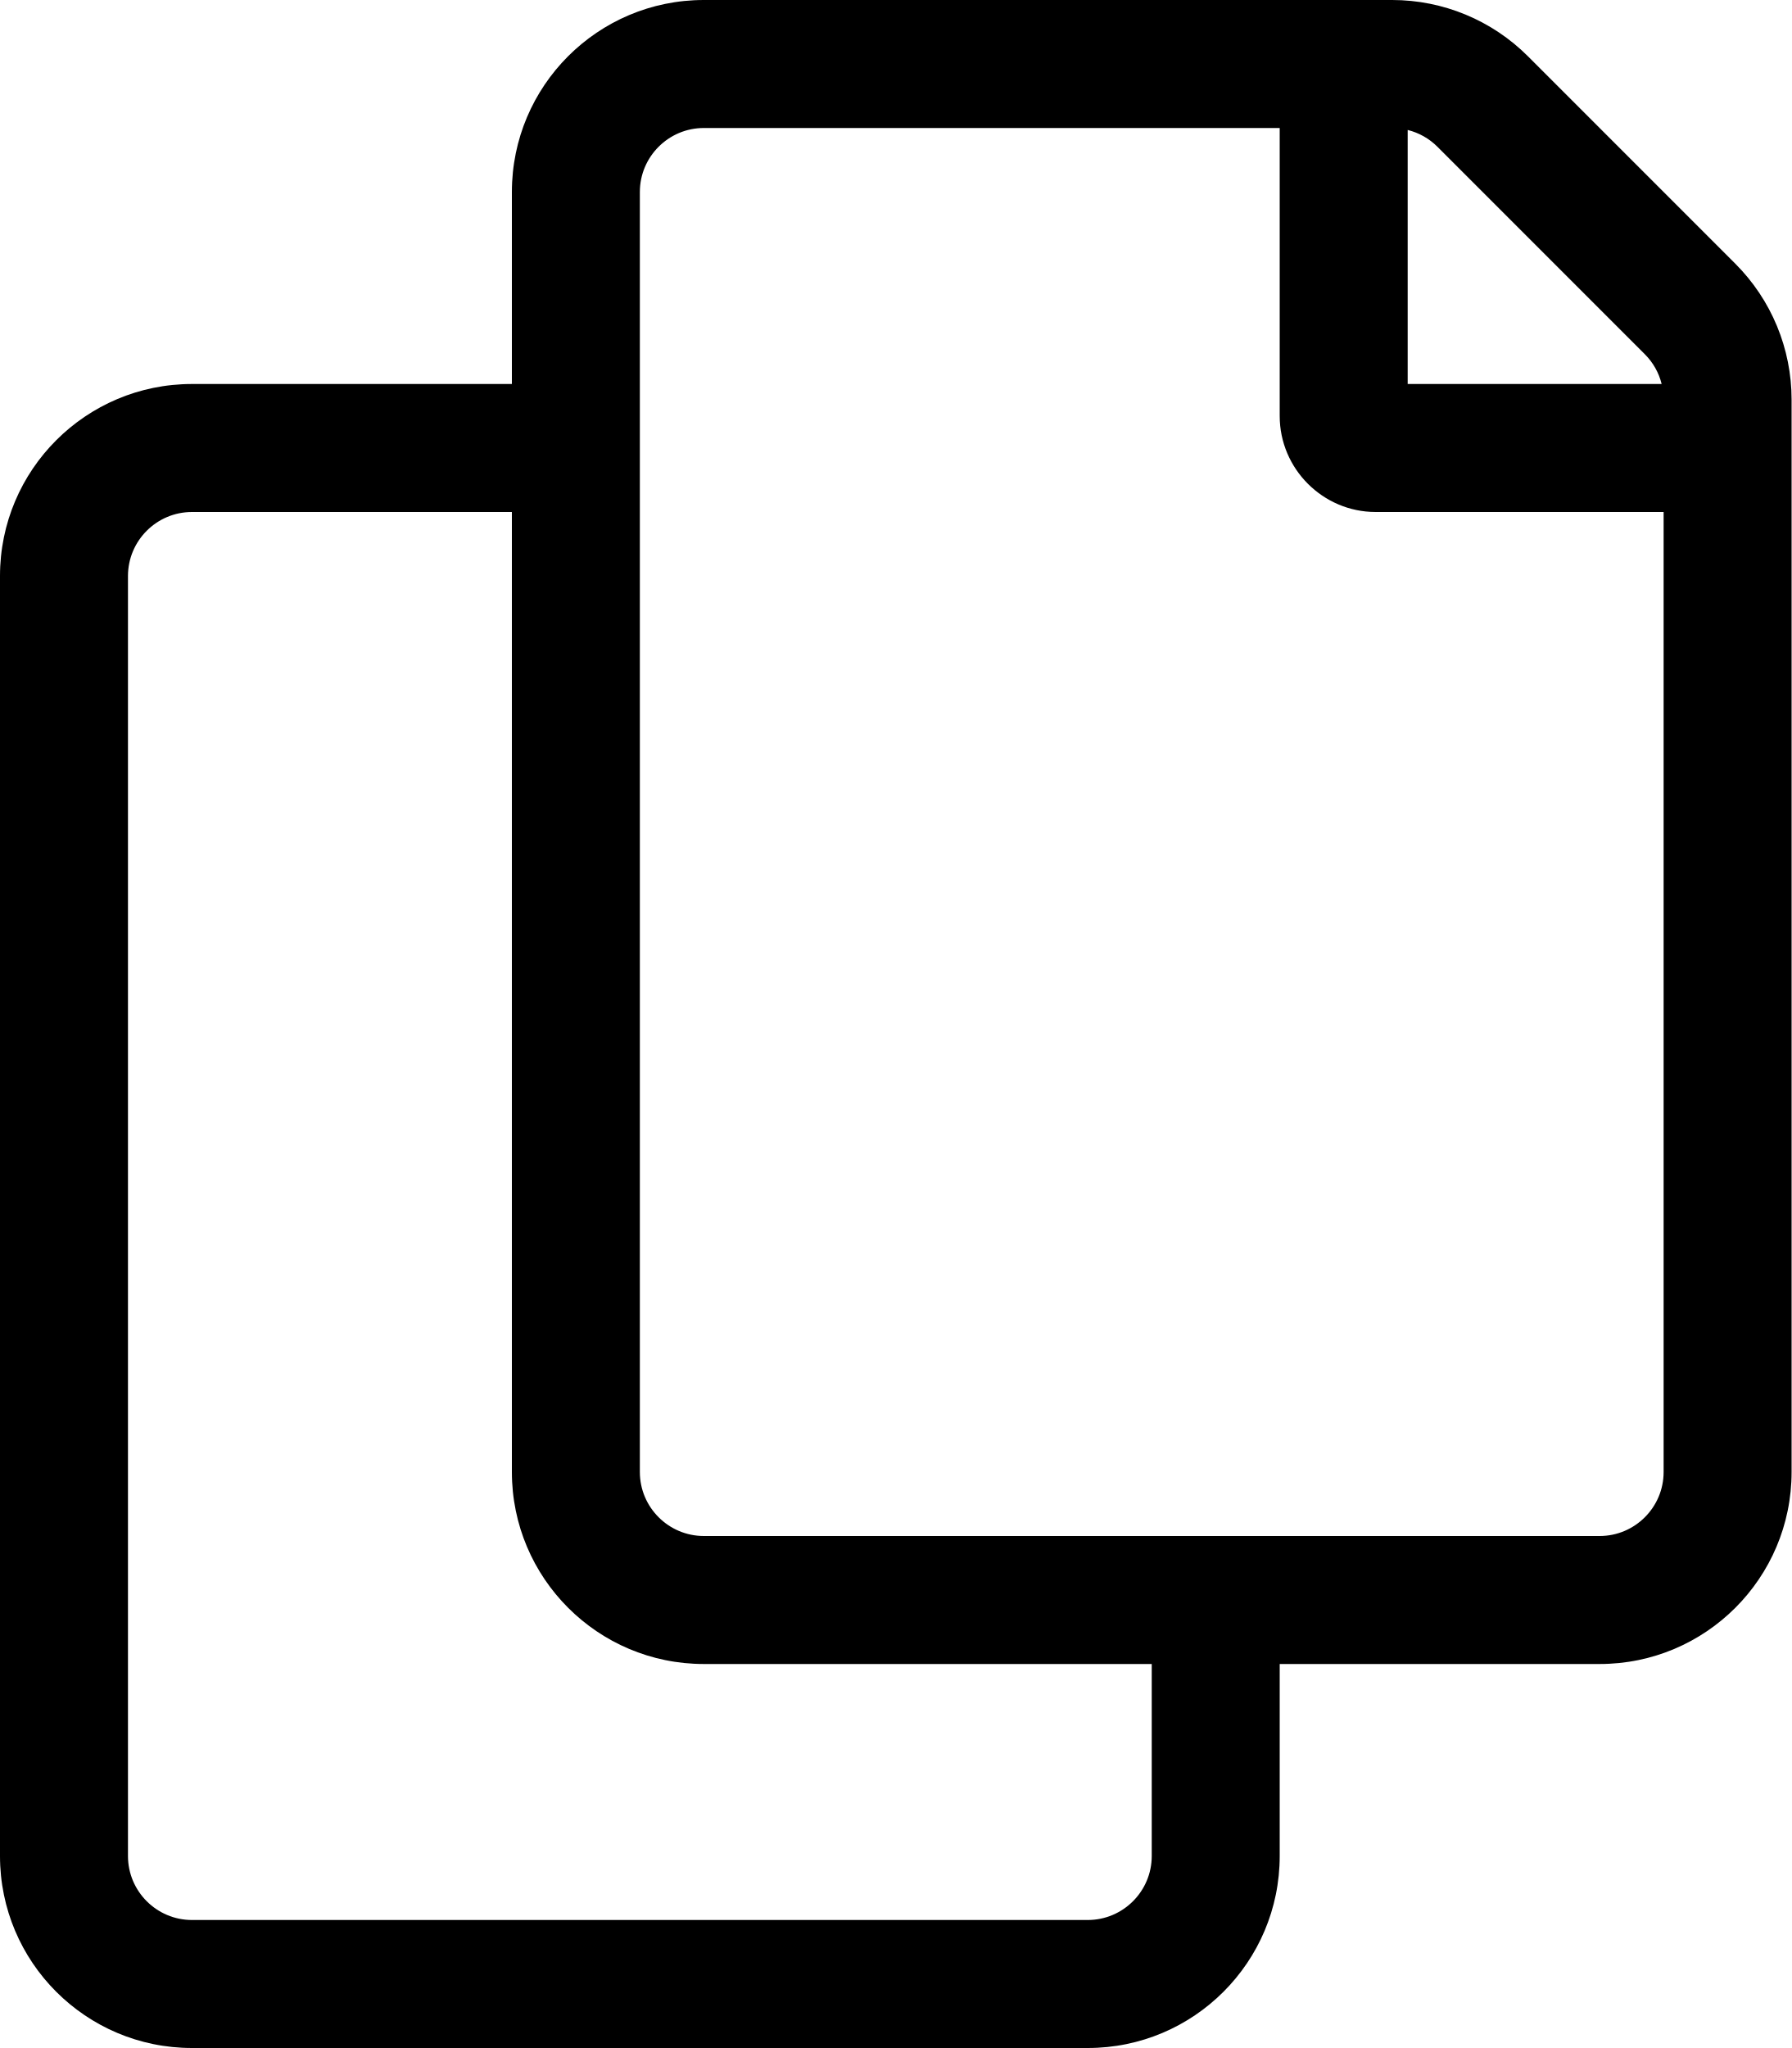
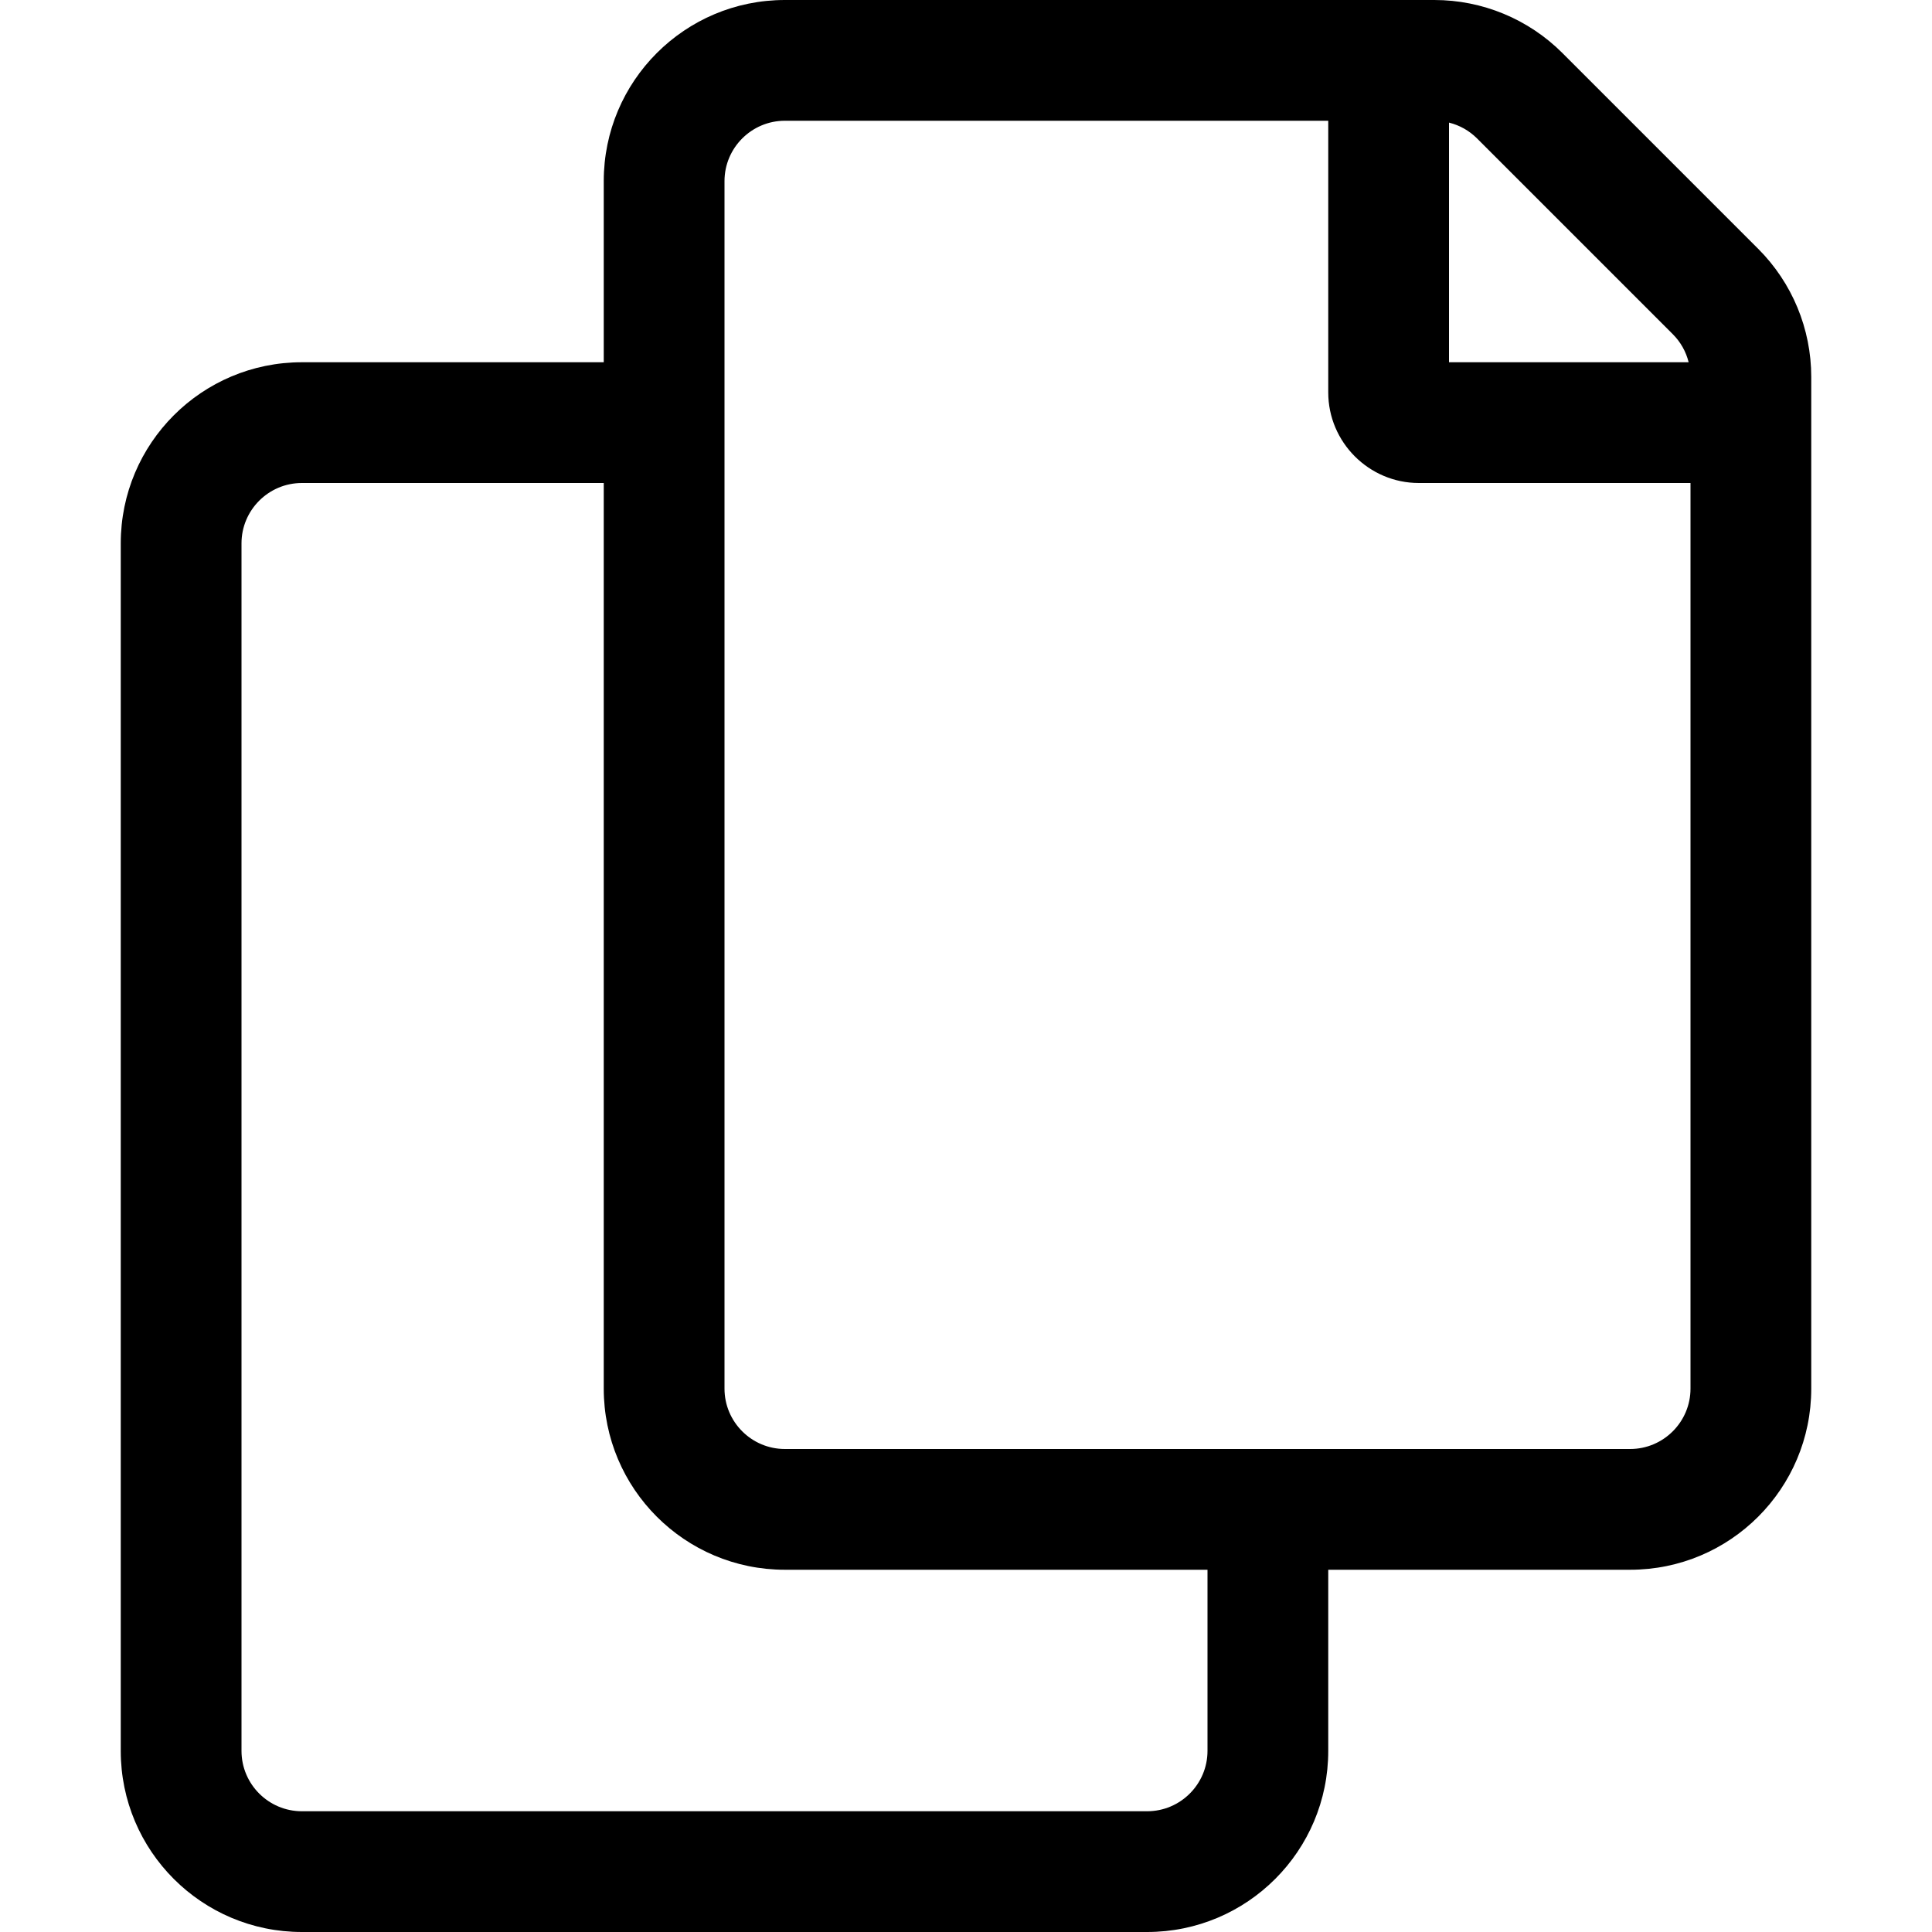
- <svg xmlns="http://www.w3.org/2000/svg" viewBox="0 0 448 512">
-   <path d="M433.941 65.941l-51.882-51.882A48 48 0 0 0 348.118 0H176c-26.51 0-48 21.49-48 48v48H48c-26.51 0-48 21.49-48 48v320c0 26.51 21.49 48 48 48h224c26.51 0 48-21.49 48-48v-48h80c26.51 0 48-21.49 48-48V99.882a48 48 0 0 0-14.059-33.941zM352 32.491a15.88 15.88 0 0 1 7.431 4.195l51.882 51.883A15.885 15.885 0 0 1 415.508 96H352V32.491zM288 464c0 8.822-7.178 16-16 16H48c-8.822 0-16-7.178-16-16V144c0-8.822 7.178-16 16-16h80v240c0 26.51 21.49 48 48 48h112v48zm128-96c0 8.822-7.178 16-16 16H176c-8.822 0-16-7.178-16-16V48c0-8.822 7.178-16 16-16h144v72c0 13.2 10.8 24 24 24h72v240z" />
+ <svg xmlns="http://www.w3.org/2000/svg" viewBox="0 0 512 512">
+   <path transform="translate(32)" d="M433.941 65.941l-51.882-51.882A48 48 0 0 0 348.118 0H176c-26.51 0-48 21.49-48 48v48H48c-26.51 0-48 21.49-48 48v320c0 26.51 21.49 48 48 48h224c26.51 0 48-21.49 48-48v-48h80c26.51 0 48-21.49 48-48V99.882a48 48 0 0 0-14.059-33.941zM352 32.491a15.88 15.88 0 0 1 7.431 4.195l51.882 51.883A15.885 15.885 0 0 1 415.508 96H352V32.491zM288 464c0 8.822-7.178 16-16 16H48c-8.822 0-16-7.178-16-16V144c0-8.822 7.178-16 16-16h80v240c0 26.51 21.49 48 48 48h112v48zm128-96c0 8.822-7.178 16-16 16H176c-8.822 0-16-7.178-16-16V48c0-8.822 7.178-16 16-16h144v72c0 13.2 10.8 24 24 24h72v240z" />
</svg>
